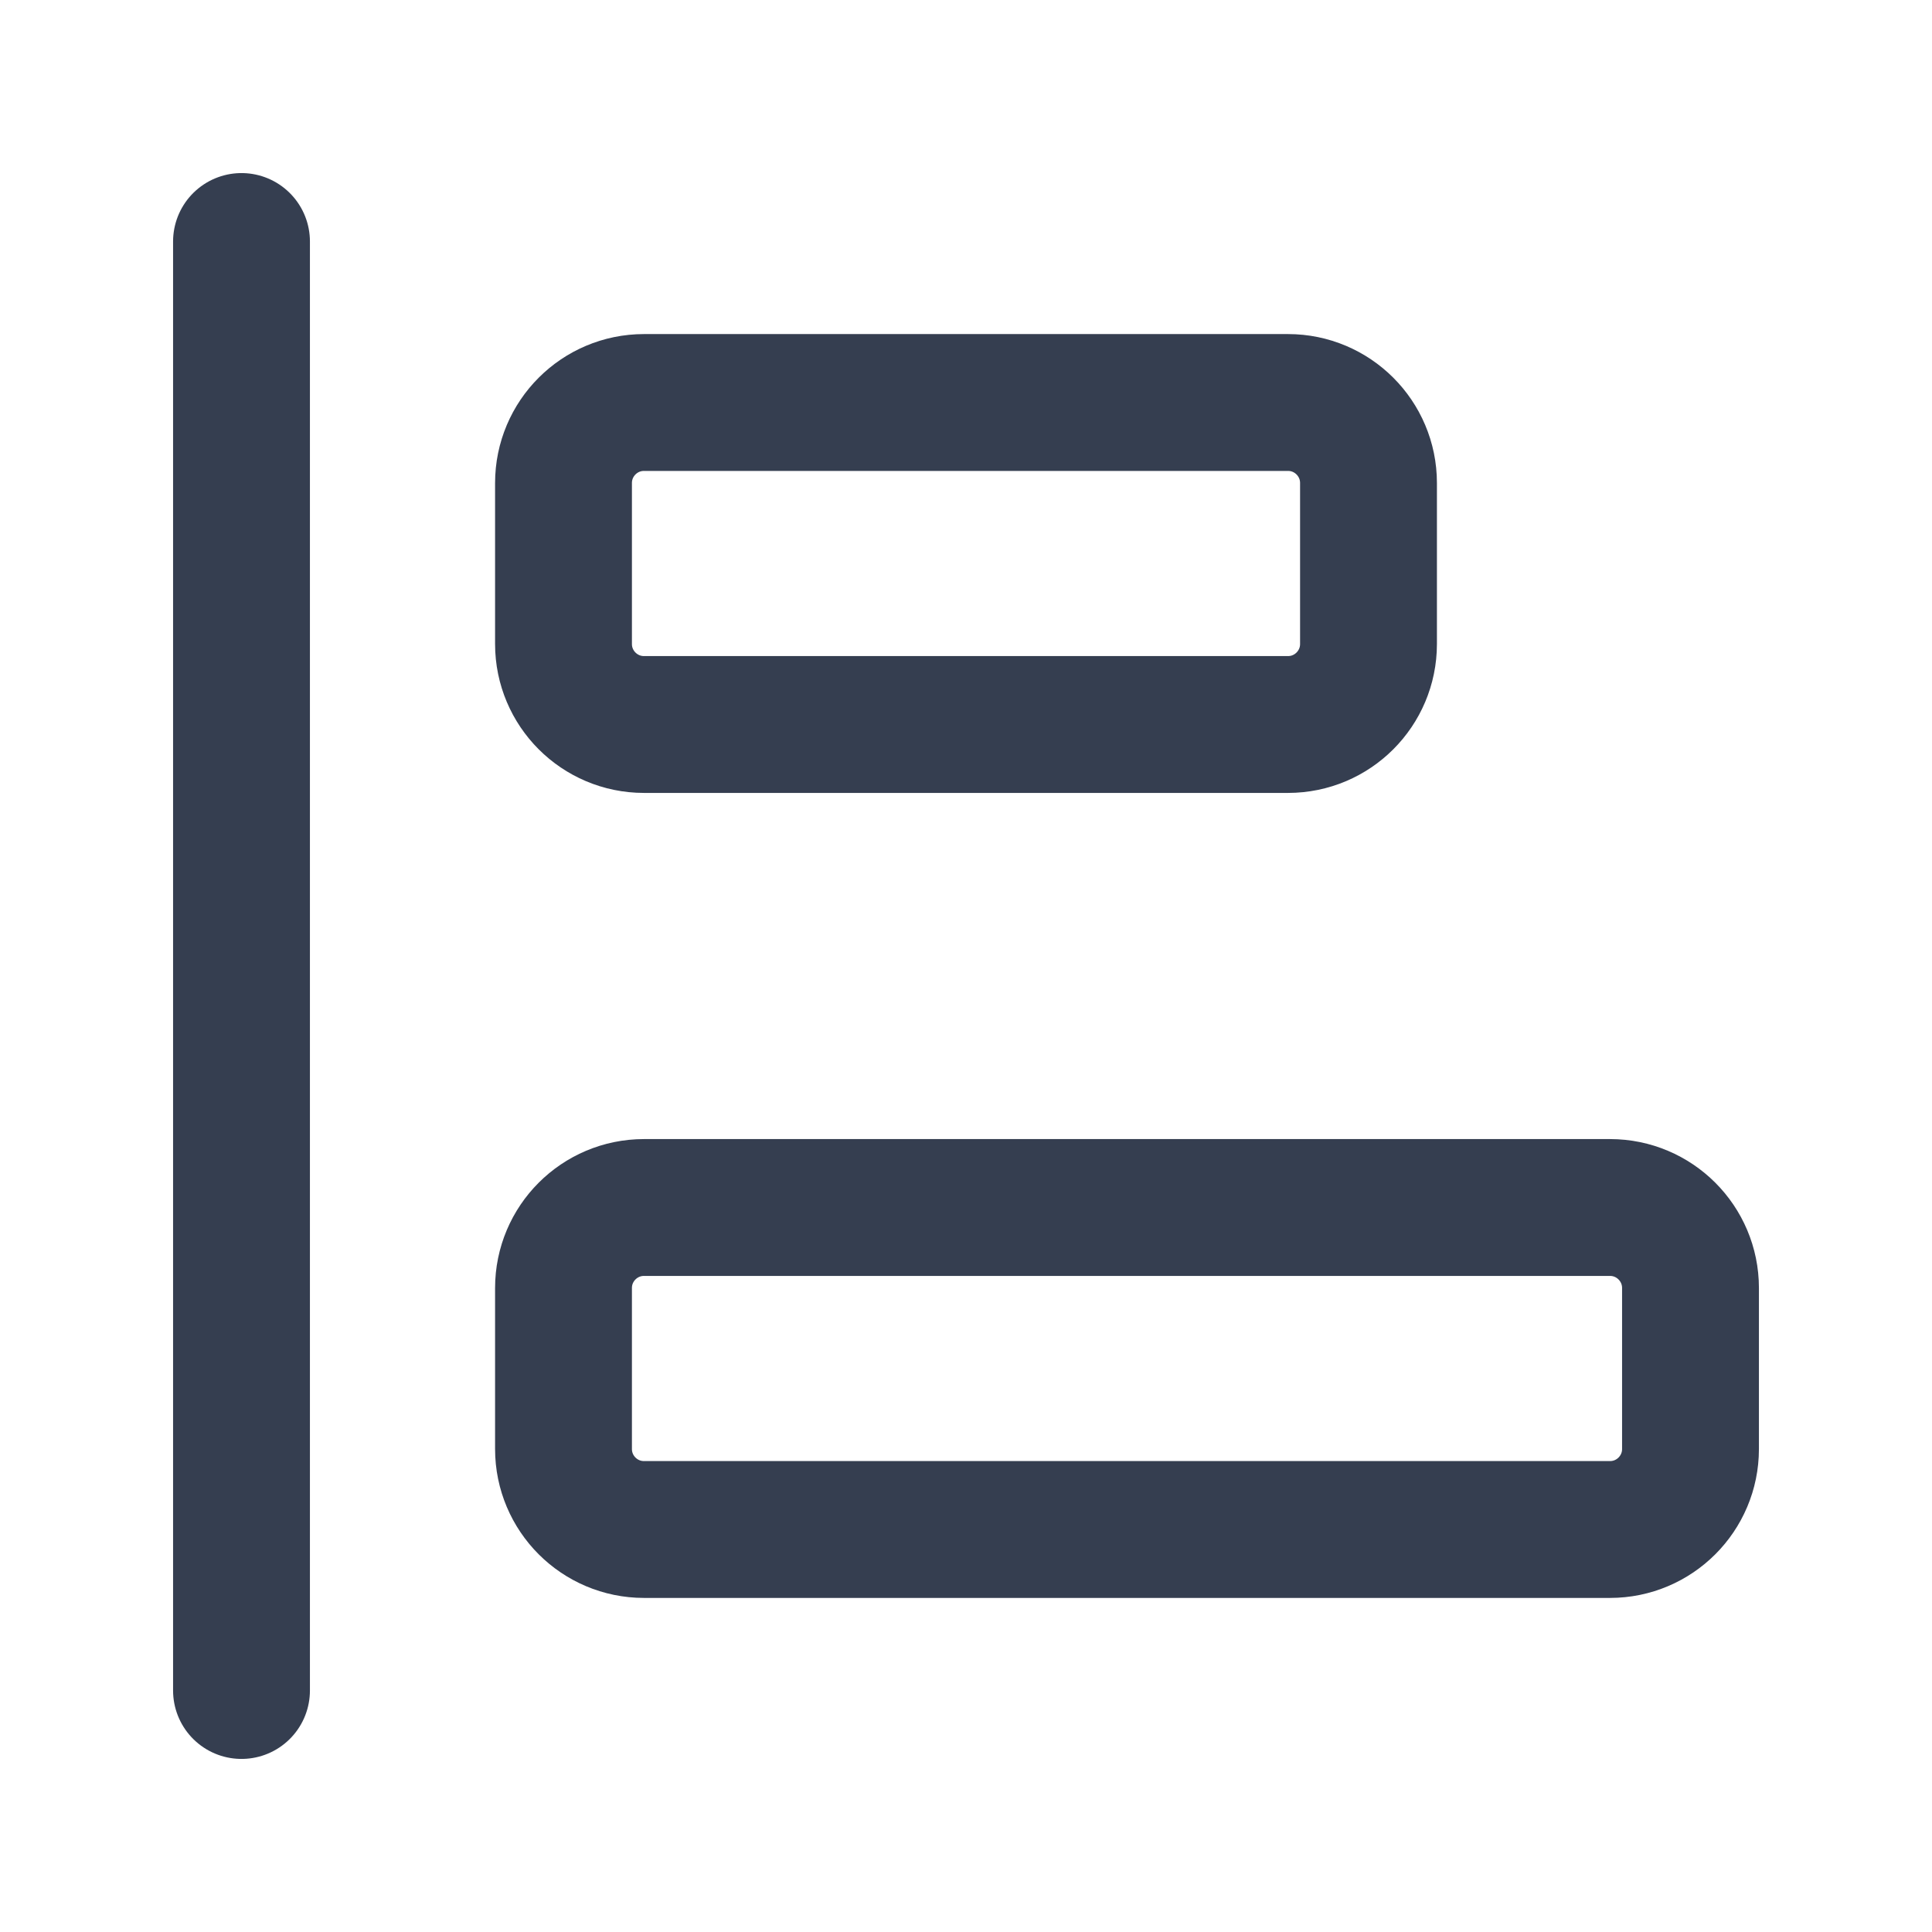
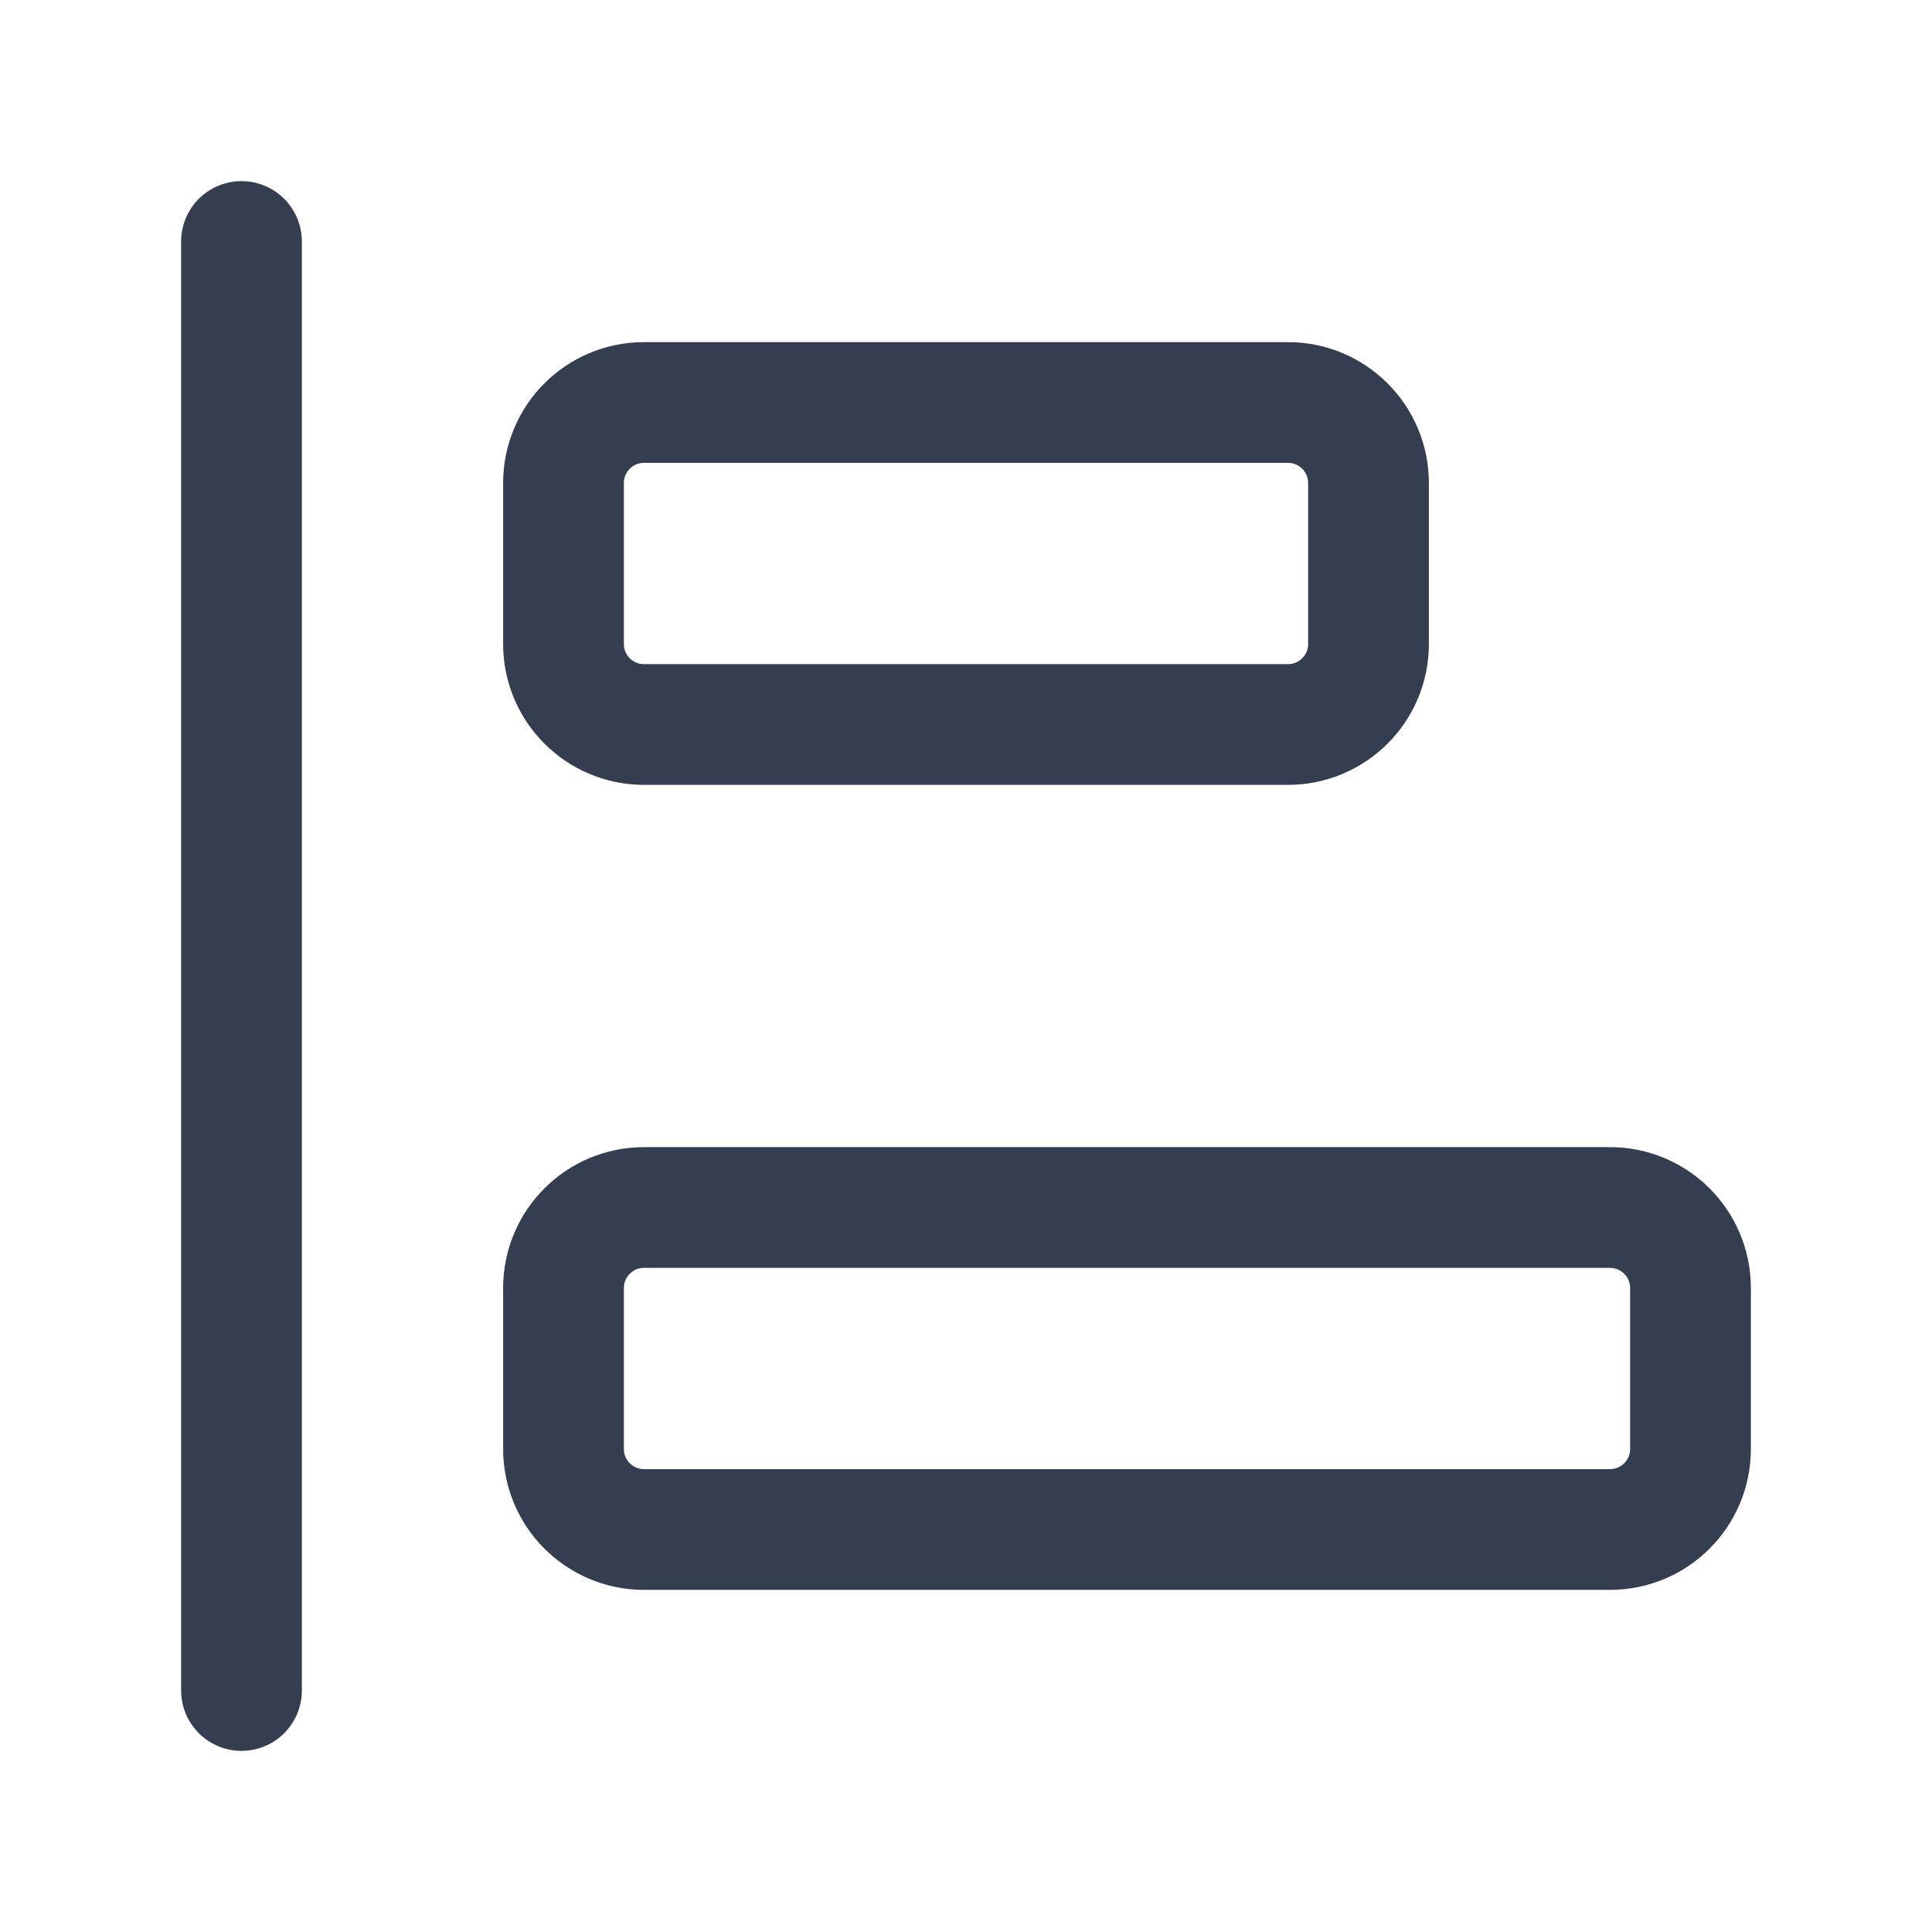
<svg xmlns="http://www.w3.org/2000/svg" width="24" height="24" viewBox="0 0 24 24" fill="none">
-   <path d="M3 3V21" stroke="#353E50" stroke-width="1.7" stroke-linecap="round" stroke-linejoin="round" />
-   <path d="M16 5H8C7.448 5 7 5.448 7 6V8C7 8.552 7.448 9 8 9H16C16.552 9 17 8.552 17 8V6C17 5.448 16.552 5 16 5Z" stroke="#353E50" stroke-width="1.7" stroke-linecap="round" stroke-linejoin="round" />
-   <path d="M20 15H8C7.448 15 7 15.448 7 16V18C7 18.552 7.448 19 8 19H20C20.552 19 21 18.552 21 18V16C21 15.448 20.552 15 20 15Z" stroke="#353E50" stroke-width="1.7" stroke-linecap="round" stroke-linejoin="round" />
+   <path d="M3 3V21" stroke="#353E50" stroke-width="1.5" stroke-linecap="round" stroke-linejoin="round" />
+   <path d="M16 5H8C7.448 5 7 5.448 7 6V8C7 8.552 7.448 9 8 9H16C16.552 9 17 8.552 17 8V6C17 5.448 16.552 5 16 5Z" stroke="#353E50" stroke-width="1.5" stroke-linecap="round" stroke-linejoin="round" />
+   <path d="M20 15H8C7.448 15 7 15.448 7 16V18C7 18.552 7.448 19 8 19H20C20.552 19 21 18.552 21 18V16C21 15.448 20.552 15 20 15Z" stroke="#353E50" stroke-width="1.5" stroke-linecap="round" stroke-linejoin="round" />
</svg>
